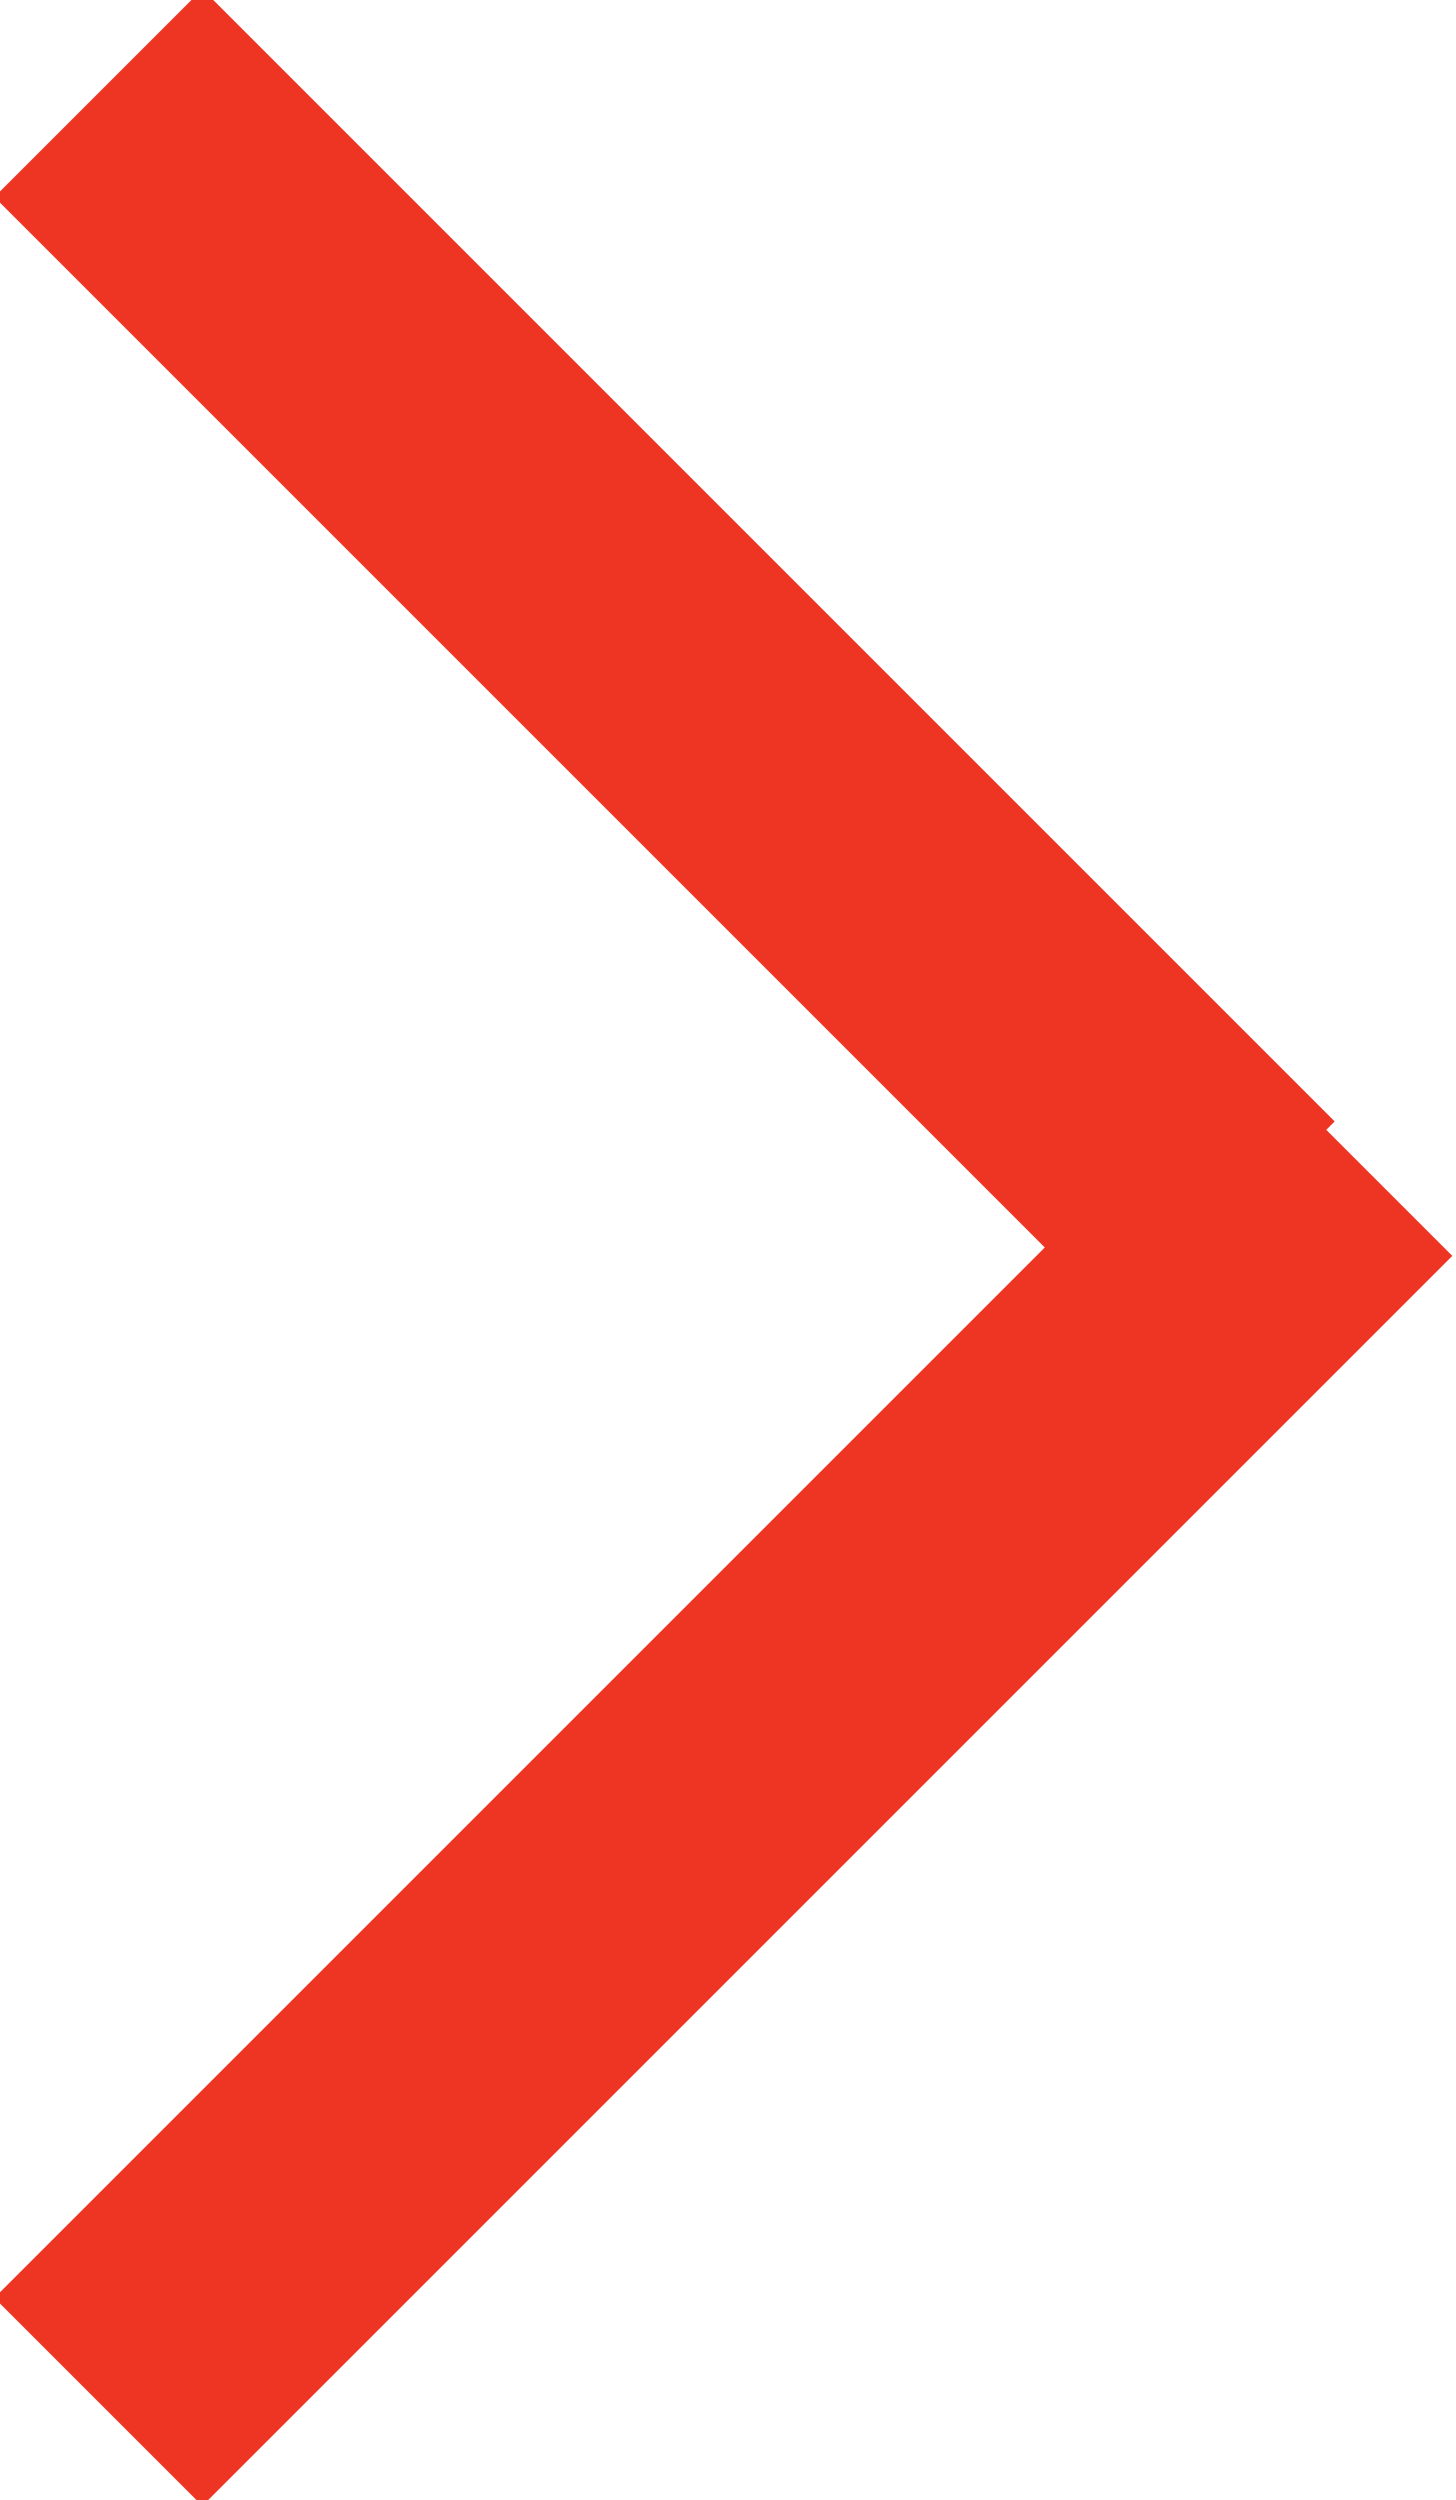
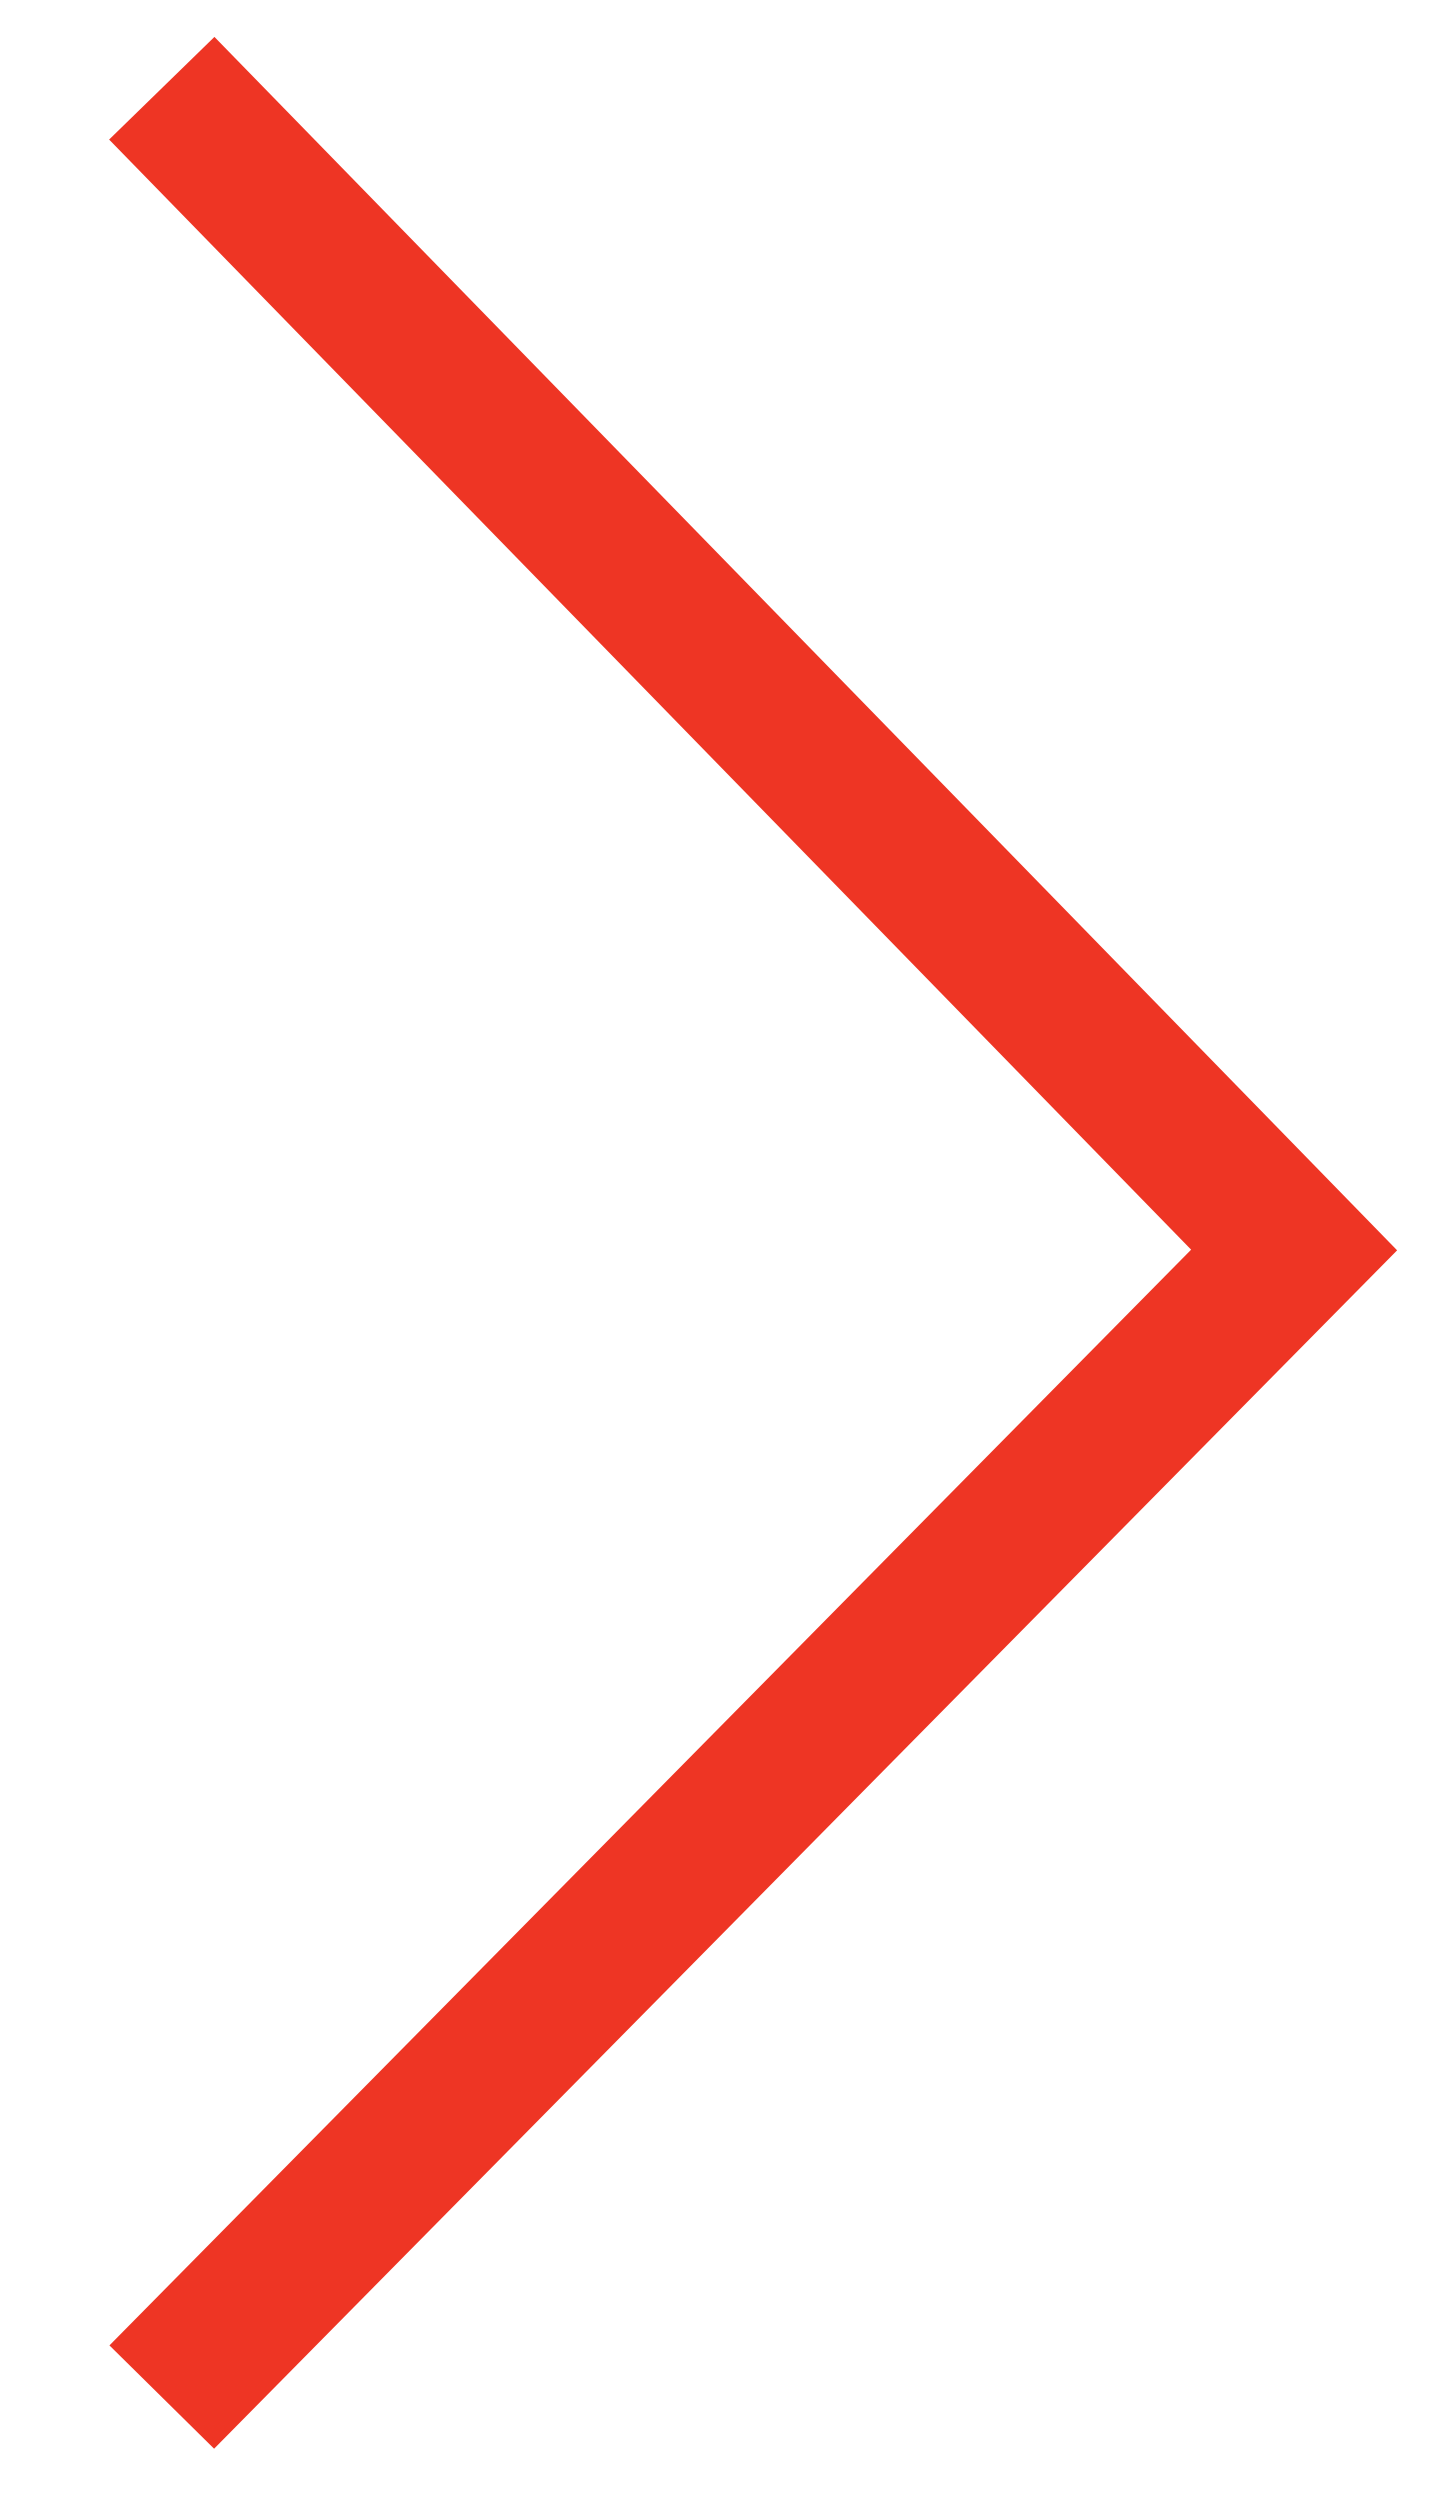
<svg xmlns="http://www.w3.org/2000/svg" version="1.1" id="Layer_1" x="0px" y="0px" viewBox="0 0 9.9 17" style="enable-background:new 0 0 9.9 17;" xml:space="preserve">
  <style type="text/css">
- 	.st0{fill:#EE3524;stroke:#EE3524;stroke-width:2;}
+ 	.st0{fill:none;stroke:#EE3524;}
</style>
-   <g id="Group_18" transform="translate(12772.969 5132.633) rotate(180)">
-     <path id="Union_13" class="st0" d="M12764.6,5124.3l7.7,7.7L12764.6,5124.3z M12772.3,5116.3l-8.5,8.5L12772.3,5116.3z" />
-   </g>
+   <polyline class="st0" points="1.1,16.3 8.8,8.5 1.1,0.6 " />
</svg>
